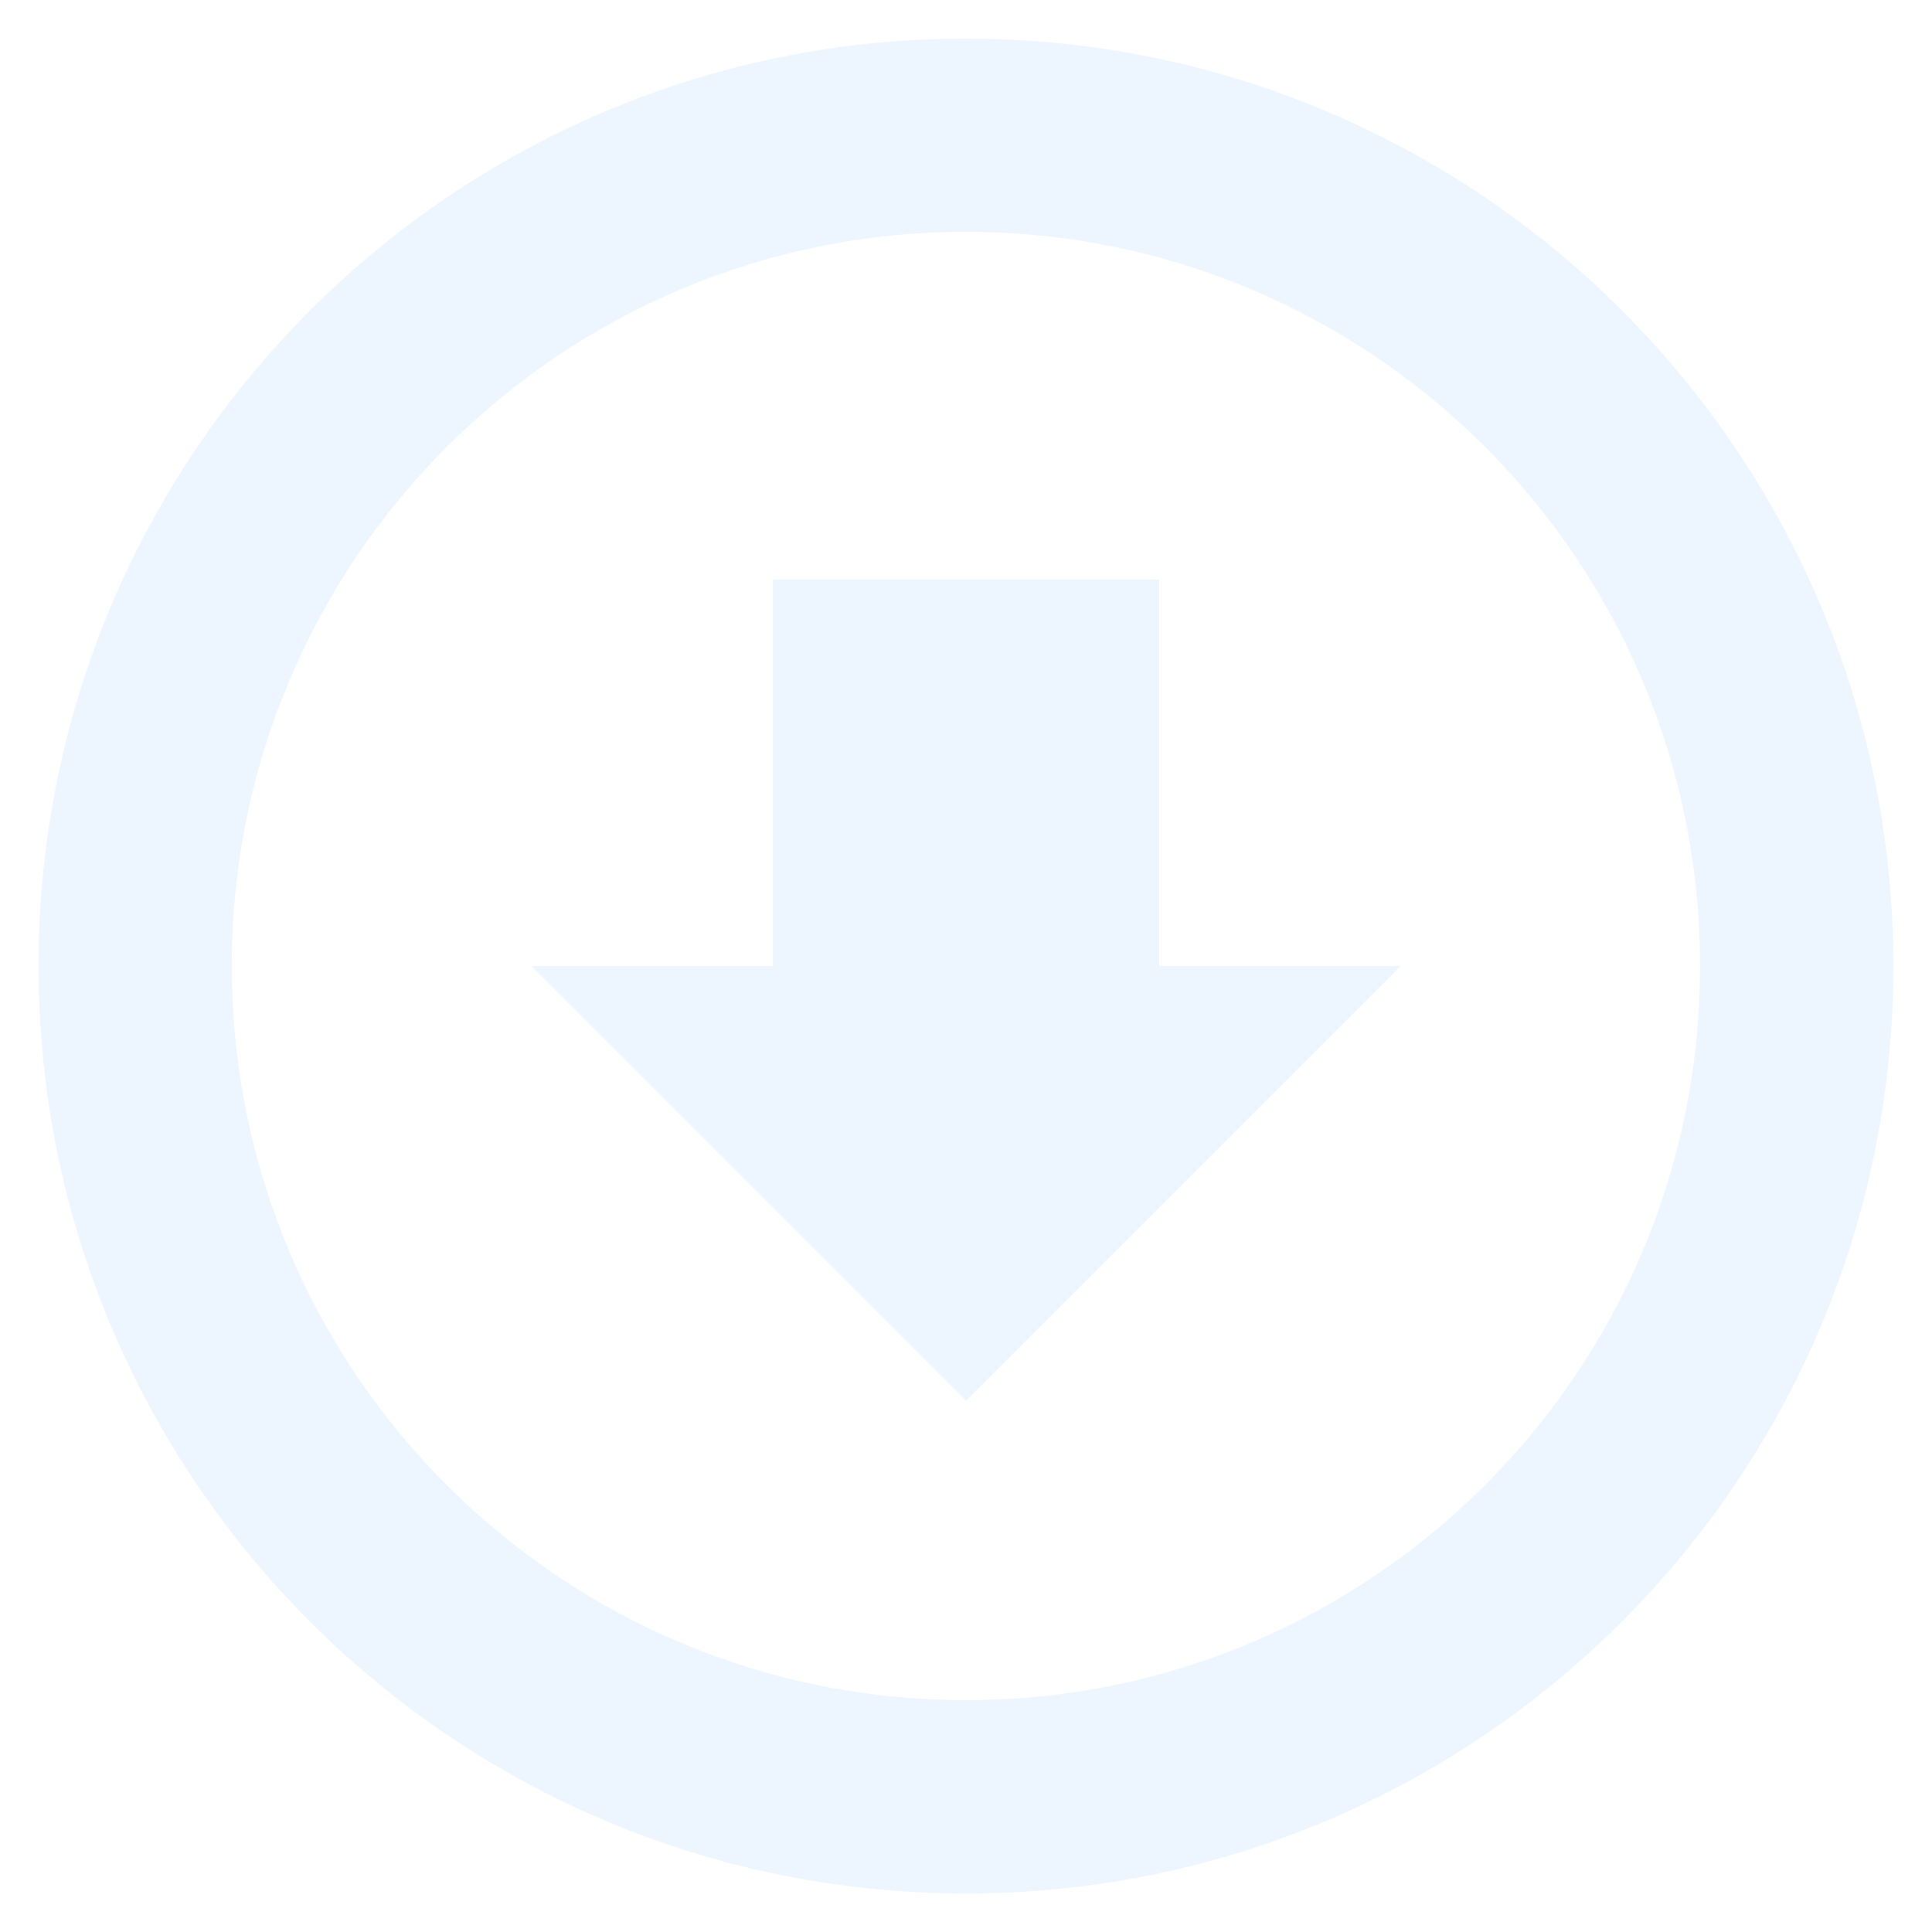
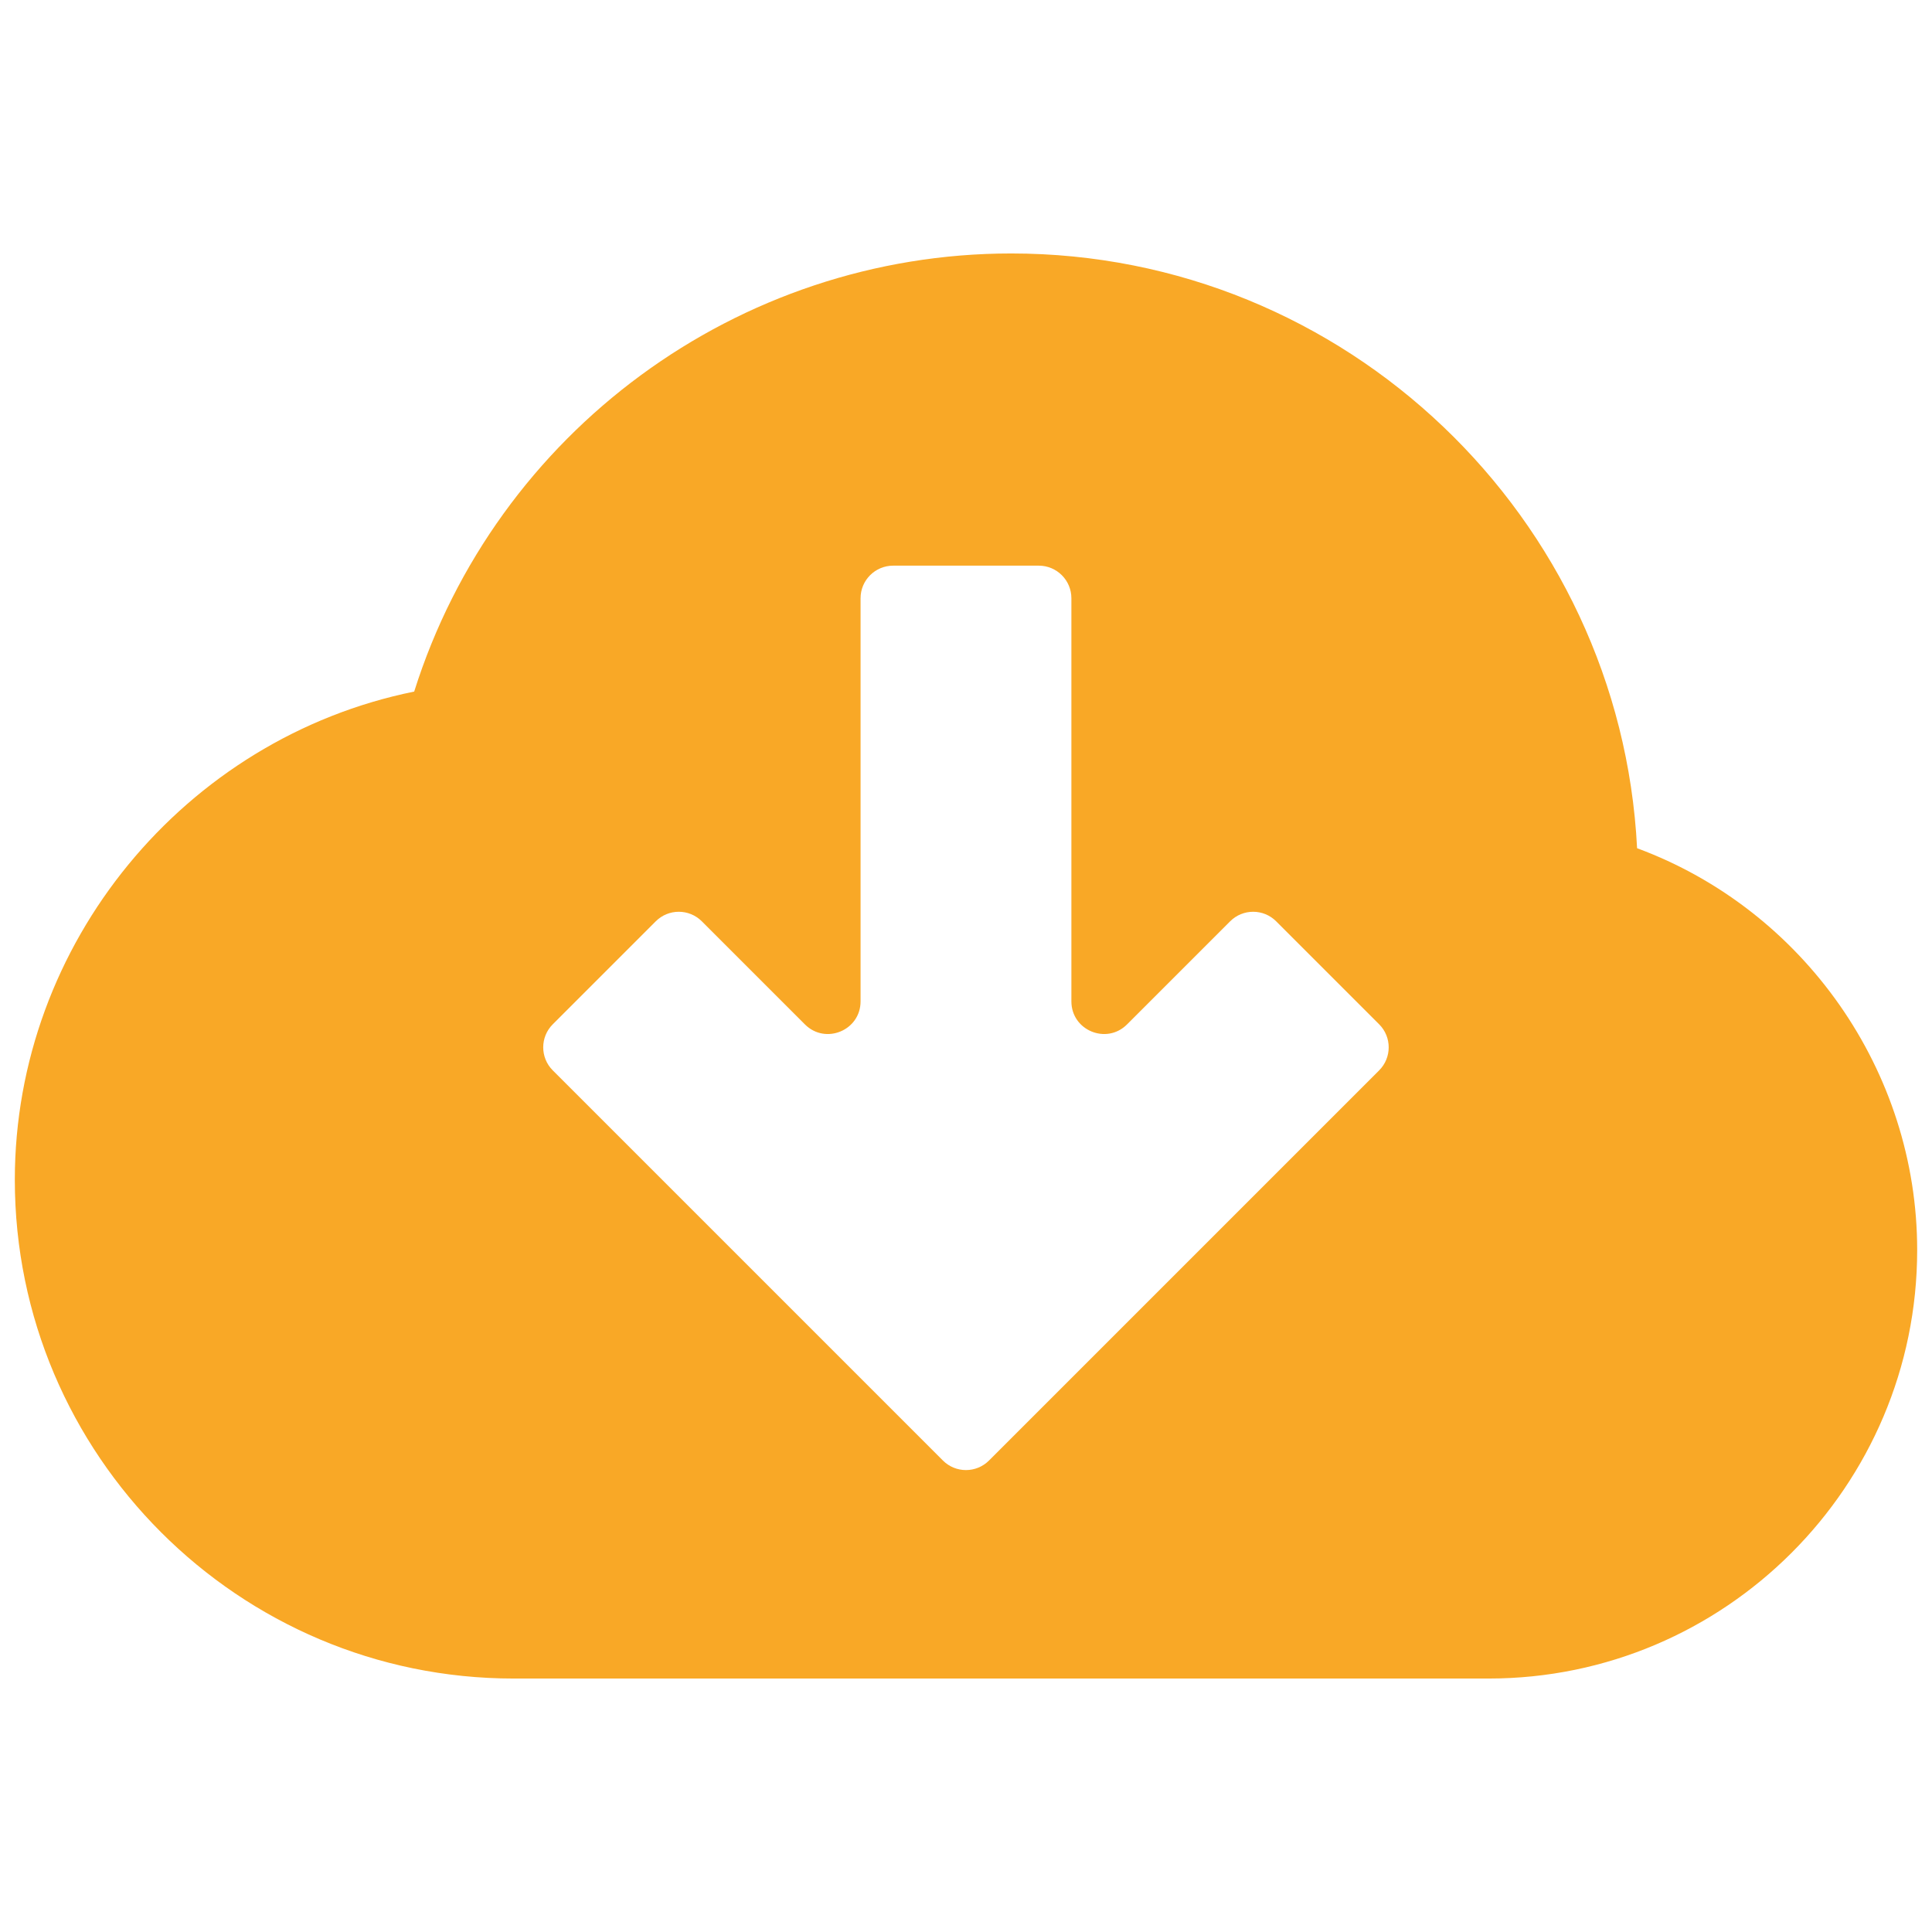
- <svg xmlns="http://www.w3.org/2000/svg" viewBox="0 0 20 20">
-   <path fill="#edf5fe" d="M10 .4C4.697.4.399 4.698.399 10A9.6 9.6 0 0010 19.601c5.301 0 9.6-4.298 9.6-9.601 0-5.302-4.299-9.6-9.6-9.6zm-.001 17.2a7.6 7.6 0 110-15.2 7.6 7.6 0 110 15.2zM12 6H8v4H5.5l4.5 4.5 4.5-4.5H12V6z" />
+ <svg xmlns="http://www.w3.org/2000/svg" version="1.1" width="256" height="256" viewBox="0 0 256 256" xml:space="preserve">
+   <defs>
+ </defs>
+   <g transform="translate(128 128) scale(0.72 0.72)" style="">
+     <g style="stroke: none; stroke-width: 0; stroke-dasharray: none; stroke-linecap: butt; stroke-linejoin: miter; stroke-miterlimit: 10; fill: none; fill-rule: nonzero; opacity: 1;" transform="translate(-175.05 -175.05) scale(3.89 3.89)">
+       <path d="M 69.726 78.71 h -46.13 C 10.585 78.71 0 68.125 0 55.115 c 0 -11.185 8.035 -20.892 18.894 -23.098 C 22.76 19.75 34.195 11.29 47.14 11.29 c 15.829 0 28.819 12.494 29.609 28.138 C 84.62 42.34 90 49.955 90 58.436 C 90 69.615 80.905 78.71 69.726 78.71 z" style="stroke: none; stroke-width: 1; stroke-dasharray: none; stroke-linecap: butt; stroke-linejoin: miter; stroke-miterlimit: 10; fill: rgb(249,168,38); fill-rule: nonzero; opacity: 1;" transform=" matrix(1 0 0 1 0 0) " stroke-linecap="round" />
+       <path d="M 57.496 42.886 l -4.878 4.878 c -0.971 0.971 -2.632 0.283 -2.632 -1.09 v 0 V 27.602 c 0 -0.851 -0.69 -1.542 -1.542 -1.542 h -6.89 c -0.851 0 -1.542 0.69 -1.542 1.542 v 19.072 c 0 1.373 -1.66 2.061 -2.632 1.09 l -4.878 -4.878 c -0.602 -0.602 -1.578 -0.602 -2.18 0 l -4.872 4.872 c -0.602 0.602 -0.602 1.578 0 2.18 l 12.496 12.496 l 5.962 5.962 c 0.602 0.602 1.578 0.602 2.18 0 l 5.962 -5.962 l 12.496 -12.496 c 0.602 -0.602 0.602 -1.578 0 -2.18 l -4.872 -4.872 C 59.074 42.284 58.098 42.284 57.496 42.886 z" style="stroke: none; stroke-width: 1; stroke-dasharray: none; stroke-linecap: butt; stroke-linejoin: miter; stroke-miterlimit: 10; fill: rgb(255,255,255); fill-rule: nonzero; opacity: 1;" transform=" matrix(1 0 0 1 0 0) " stroke-linecap="round" />
+     </g>
+   </g>
</svg>
